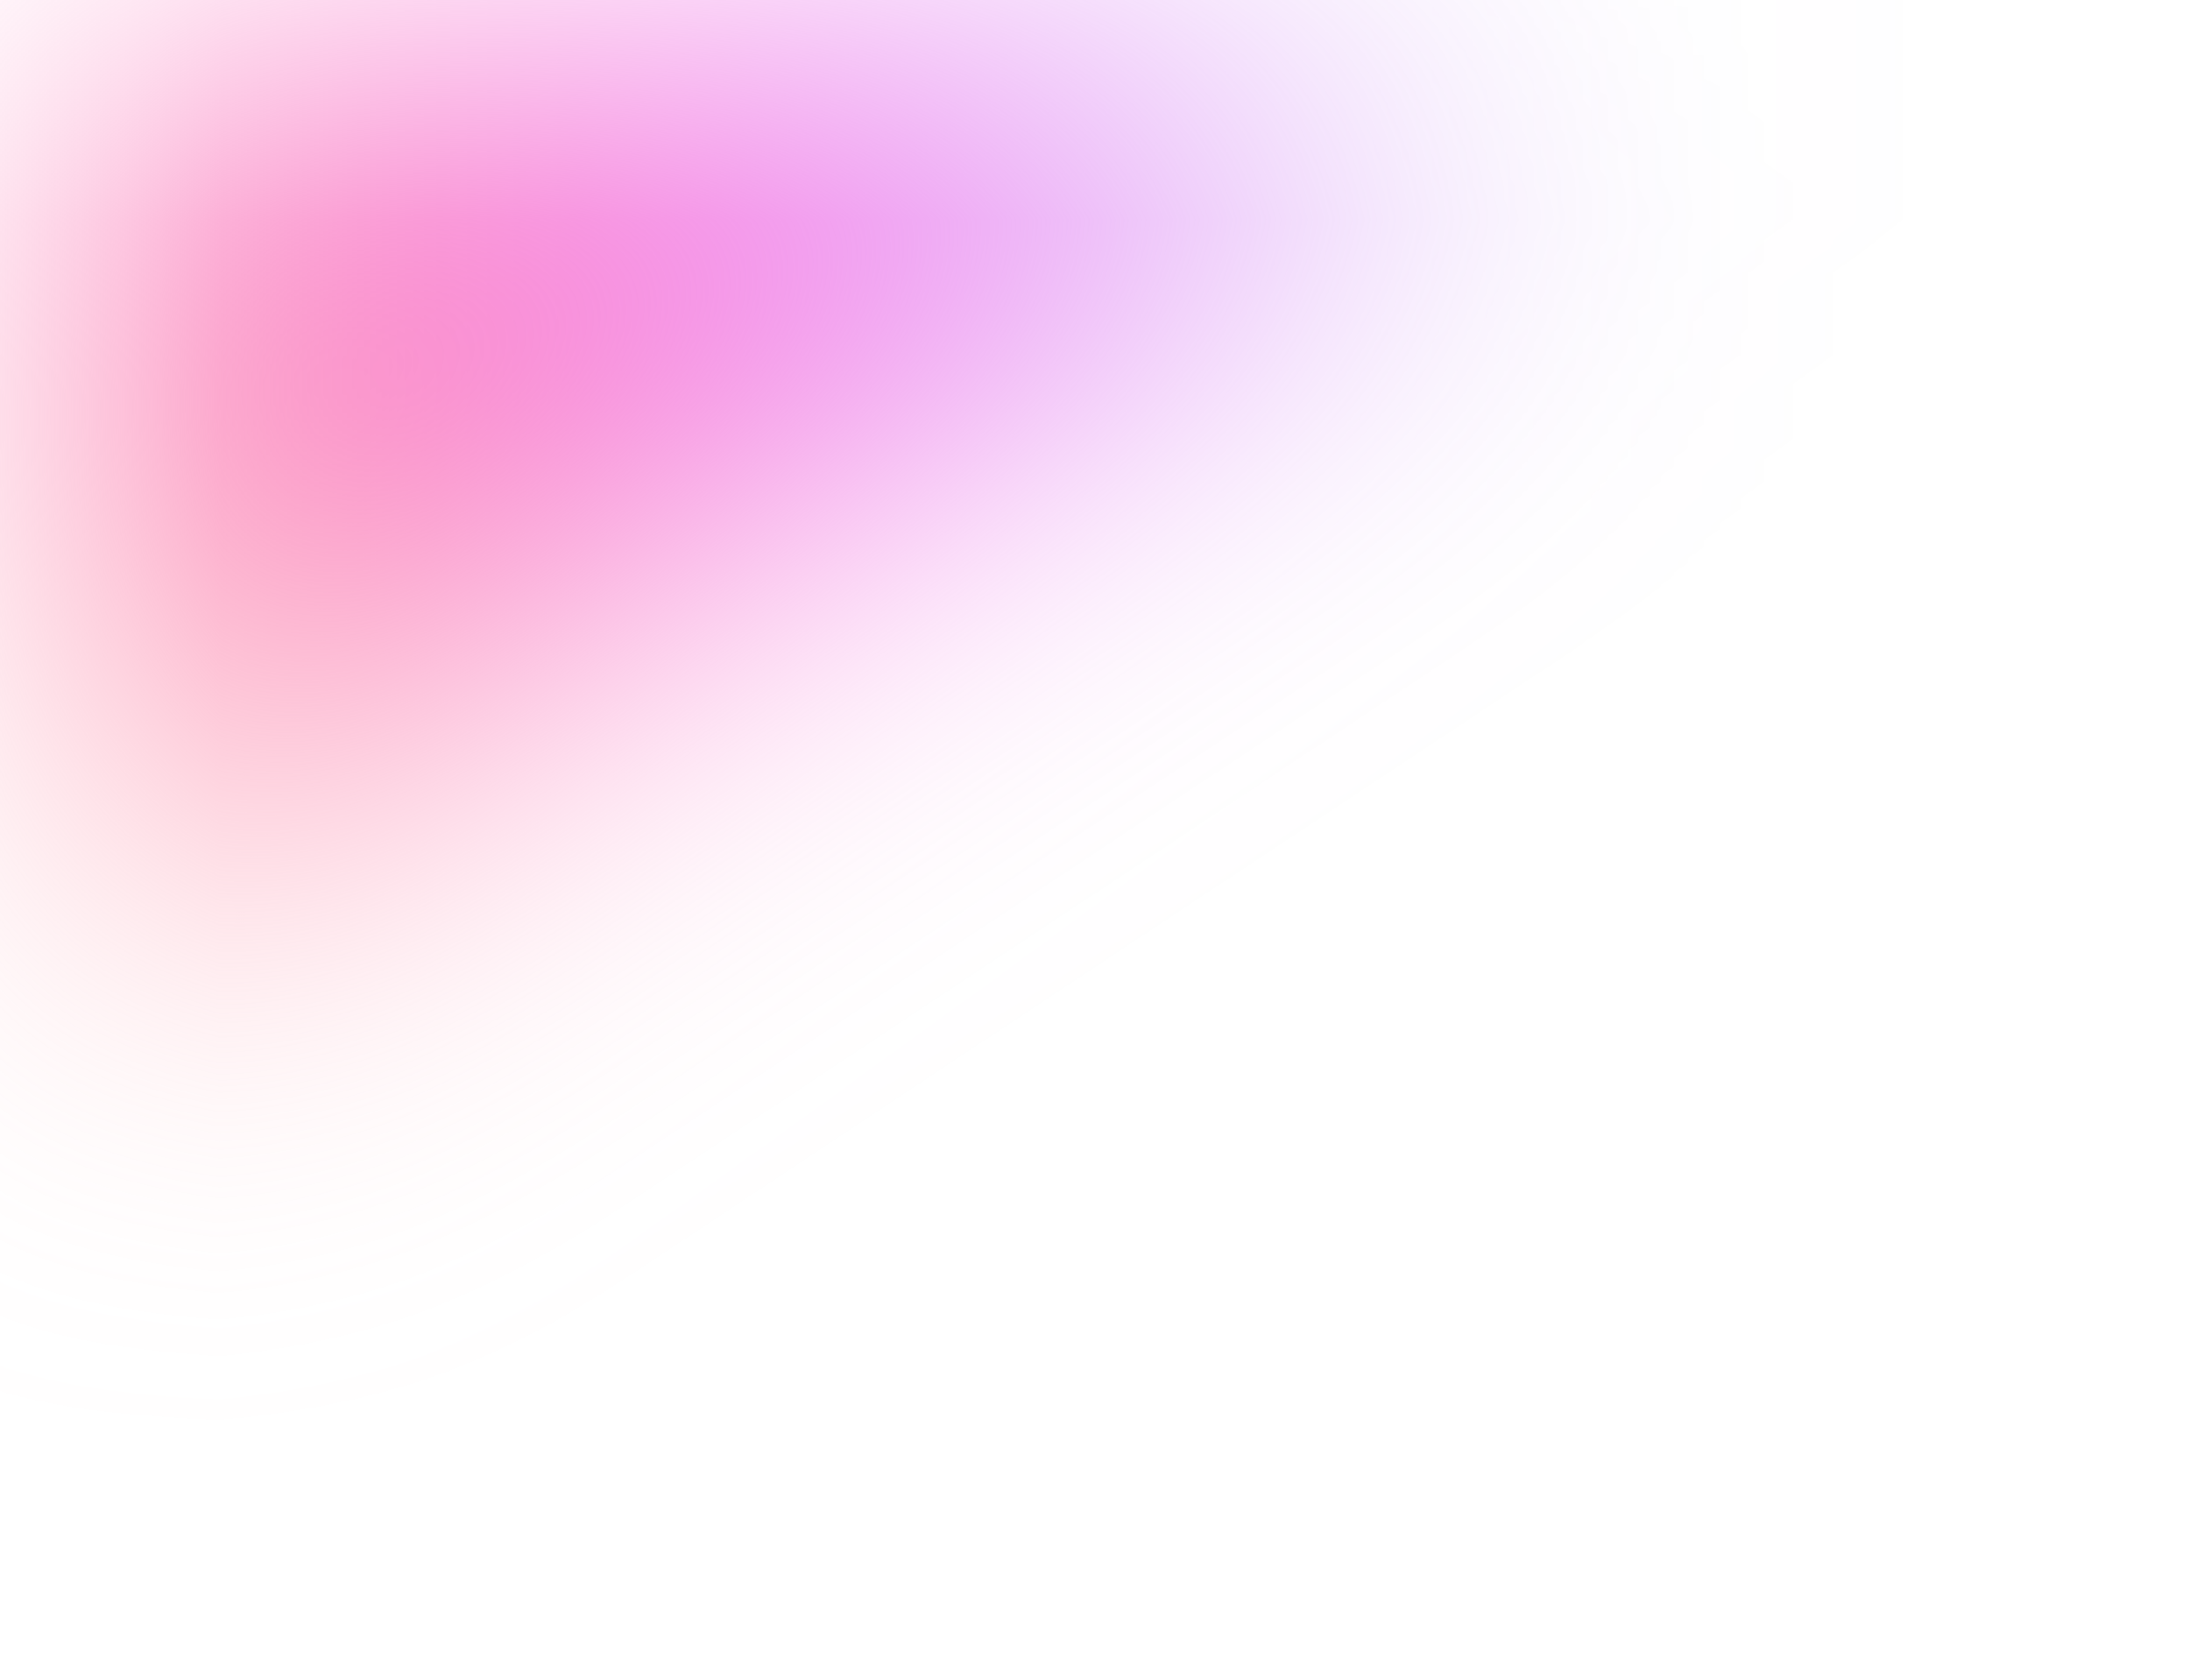
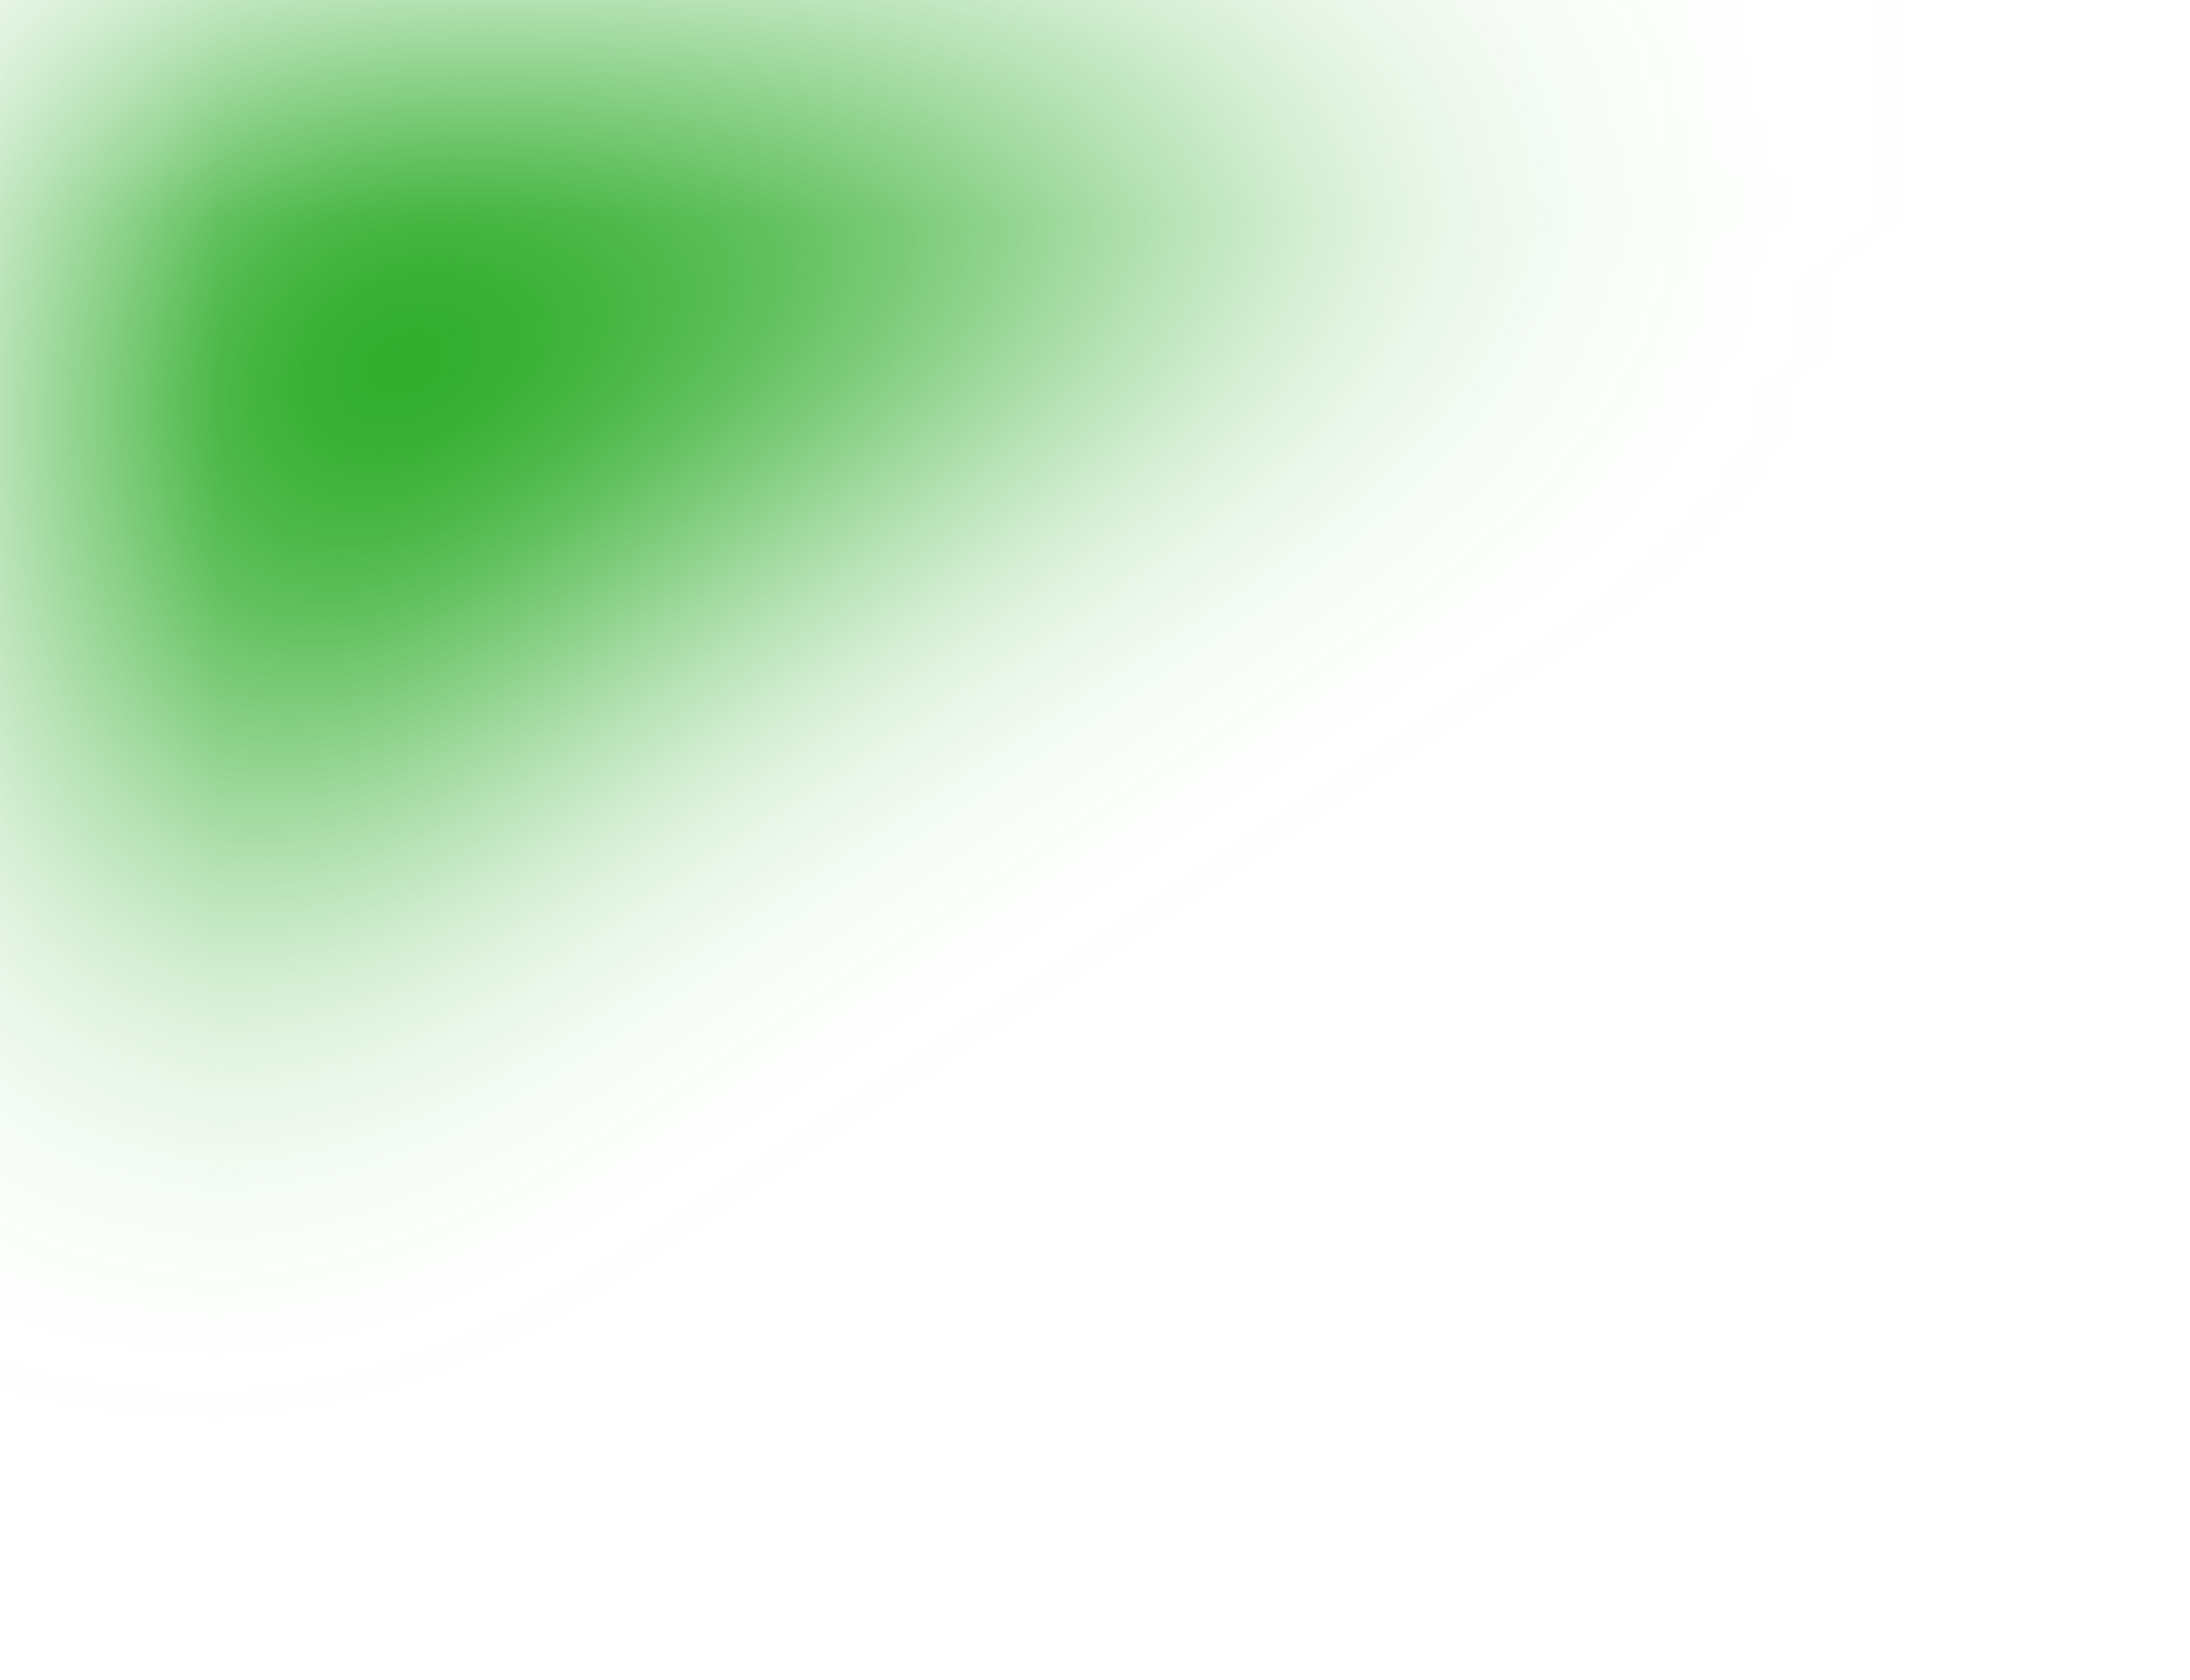
<svg xmlns="http://www.w3.org/2000/svg" width="2560" height="1964" viewBox="0 0 2560 1964" fill="none">
  <g filter="url(#filter0_f_835_19)">
-     <rect opacity="0.67" width="235.957" height="1328.39" transform="matrix(-0.833501 0.552519 0.547264 0.83696 1113.38 -1182.65)" fill="#4314CB" />
-     <rect width="235.958" height="1328.39" transform="matrix(-0.833501 0.552519 0.547264 0.83696 916.707 -1052.28)" fill="#8C35EC" />
-     <rect width="235.958" height="1328.39" transform="matrix(-0.833501 0.552519 0.547264 0.83696 720.036 -921.907)" fill="#BB44F0" />
-     <rect width="235.958" height="1328.39" transform="matrix(-0.833501 0.552519 0.547264 0.83696 523.366 -791.536)" fill="#E554F3" />
-     <rect width="235.958" height="1328.39" transform="matrix(-0.833501 0.552519 0.547264 0.83696 326.696 -661.165)" fill="#F664E4" />
-     <rect width="235.958" height="1328.39" transform="matrix(-0.833501 0.552519 0.547264 0.83696 130.026 -530.794)" fill="#F974CC" />
-     <rect width="235.958" height="1328.39" transform="matrix(-0.833501 0.552519 0.547264 0.83696 -66.6465 -400.423)" fill="#FB85B9" />
-     <rect width="235.958" height="1328.39" transform="matrix(-0.833501 0.552519 0.547264 0.83696 -263.317 -270.052)" fill="#FD97AE" />
-     <rect width="235.958" height="1328.39" transform="matrix(-0.833501 0.552519 0.547264 0.83696 -459.987 -139.681)" fill="#FEA9AA" />
-     <rect width="235.958" height="1328.39" transform="matrix(-0.833501 0.552519 0.547264 0.83696 -656.658 -9.3103)" fill="#FFC9BB" />
+     <rect opacity="0.67" width="235.957" height="1328.39" transform="matrix(-0.833501 0.552519 0.547264 0.83696 1113.38 -1182.65)" fill="#059c00" />
+     <rect width="235.958" height="1328.39" transform="matrix(-0.833501 0.552519 0.547264 0.83696 916.707 -1052.28)" fill="#059c00" />
+     <rect width="235.958" height="1328.39" transform="matrix(-0.833501 0.552519 0.547264 0.83696 720.036 -921.907)" fill="#059c00" />
+     <rect width="235.958" height="1328.39" transform="matrix(-0.833501 0.552519 0.547264 0.83696 523.366 -791.536)" fill="#059c00" />
+     <rect width="235.958" height="1328.39" transform="matrix(-0.833501 0.552519 0.547264 0.83696 326.696 -661.165)" fill="#059c00" />
+     <rect width="235.958" height="1328.39" transform="matrix(-0.833501 0.552519 0.547264 0.83696 130.026 -530.794)" fill="#059c00" />
+     <rect width="235.958" height="1328.39" transform="matrix(-0.833501 0.552519 0.547264 0.83696 -66.6465 -400.423)" fill="#059c00" />
+     <rect width="235.958" height="1328.39" transform="matrix(-0.833501 0.552519 0.547264 0.83696 -263.317 -270.052)" fill="#059c00" />
+     <rect width="235.958" height="1328.39" transform="matrix(-0.833501 0.552519 0.547264 0.83696 -459.987 -139.681)" fill="#059c00" />
+     <rect width="235.958" height="1328.39" transform="matrix(-0.833501 0.552519 0.547264 0.83696 -656.658 -9.3103)" fill="#059c00" />
  </g>
  <defs>
    <filter id="filter0_f_835_19" x="-1650" y="-2173.76" width="4680.37" height="4137" filterUnits="userSpaceOnUse" color-interpolation-filters="sRGB">
      <feFlood flood-opacity="0" result="BackgroundImageFix" />
      <feBlend mode="normal" in="SourceGraphic" in2="BackgroundImageFix" result="shape" />
      <feGaussianBlur stdDeviation="300" result="effect1_foregroundBlur_835_19" />
    </filter>
  </defs>
</svg>
